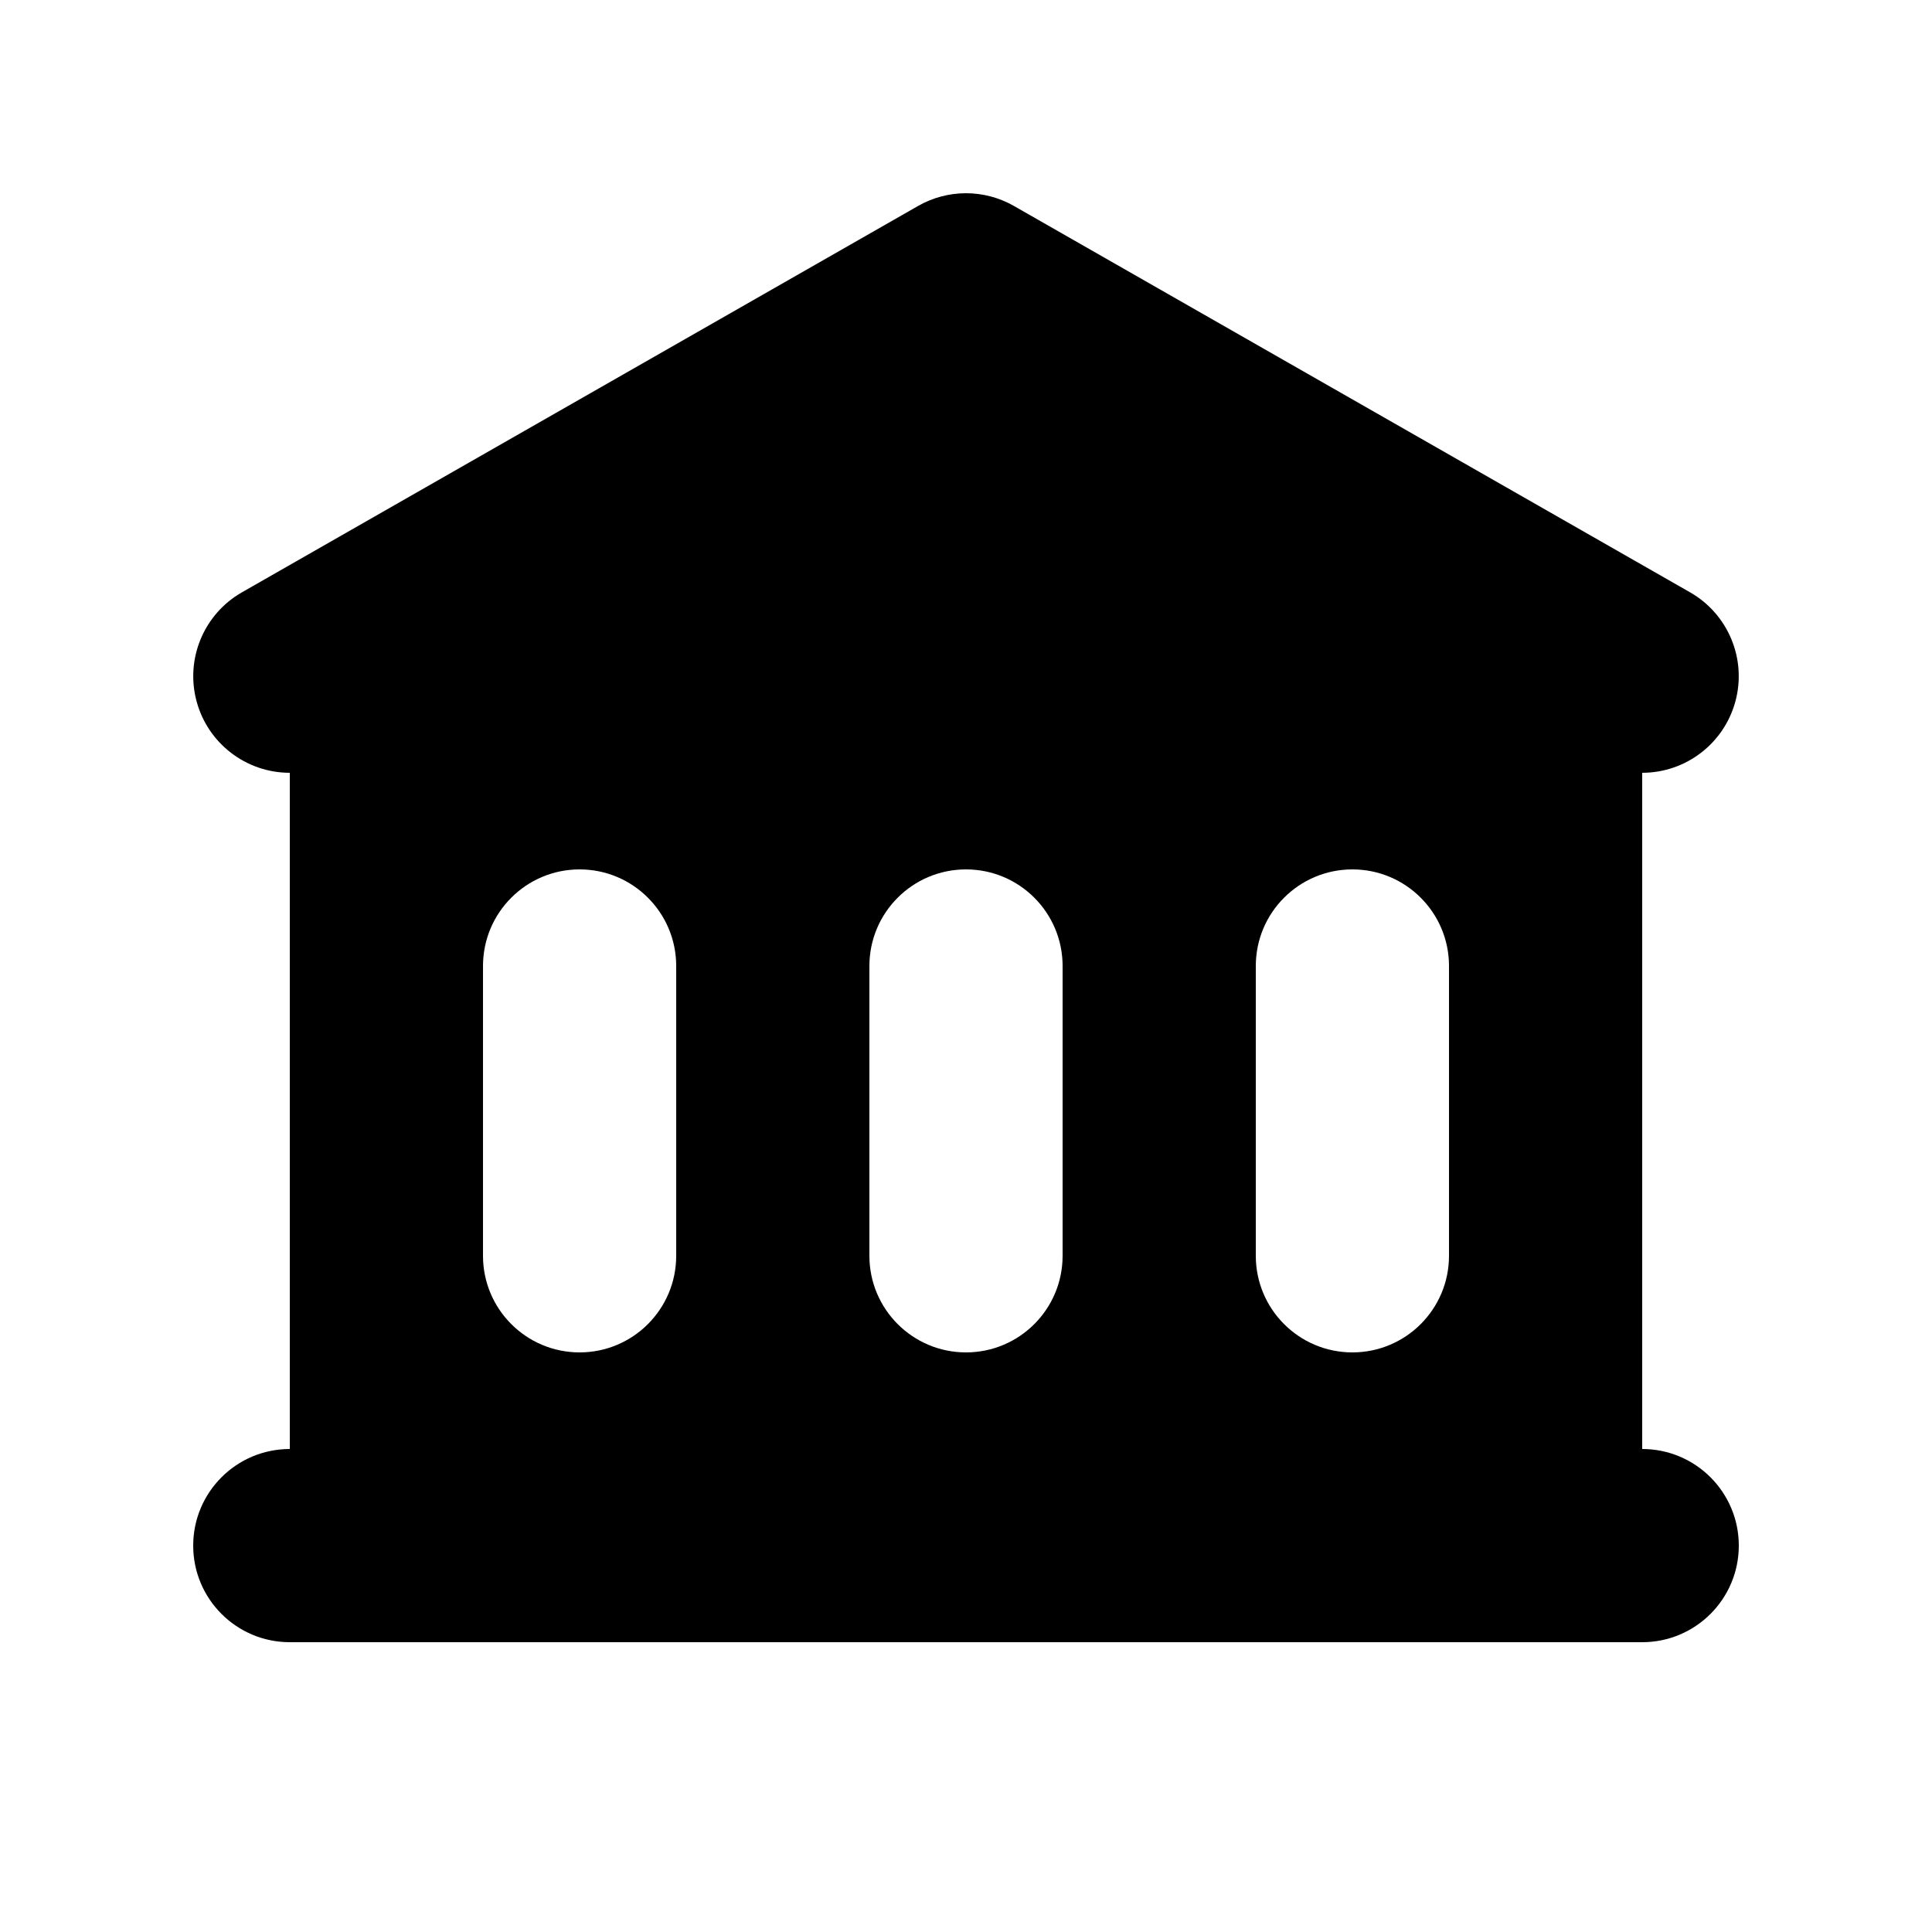
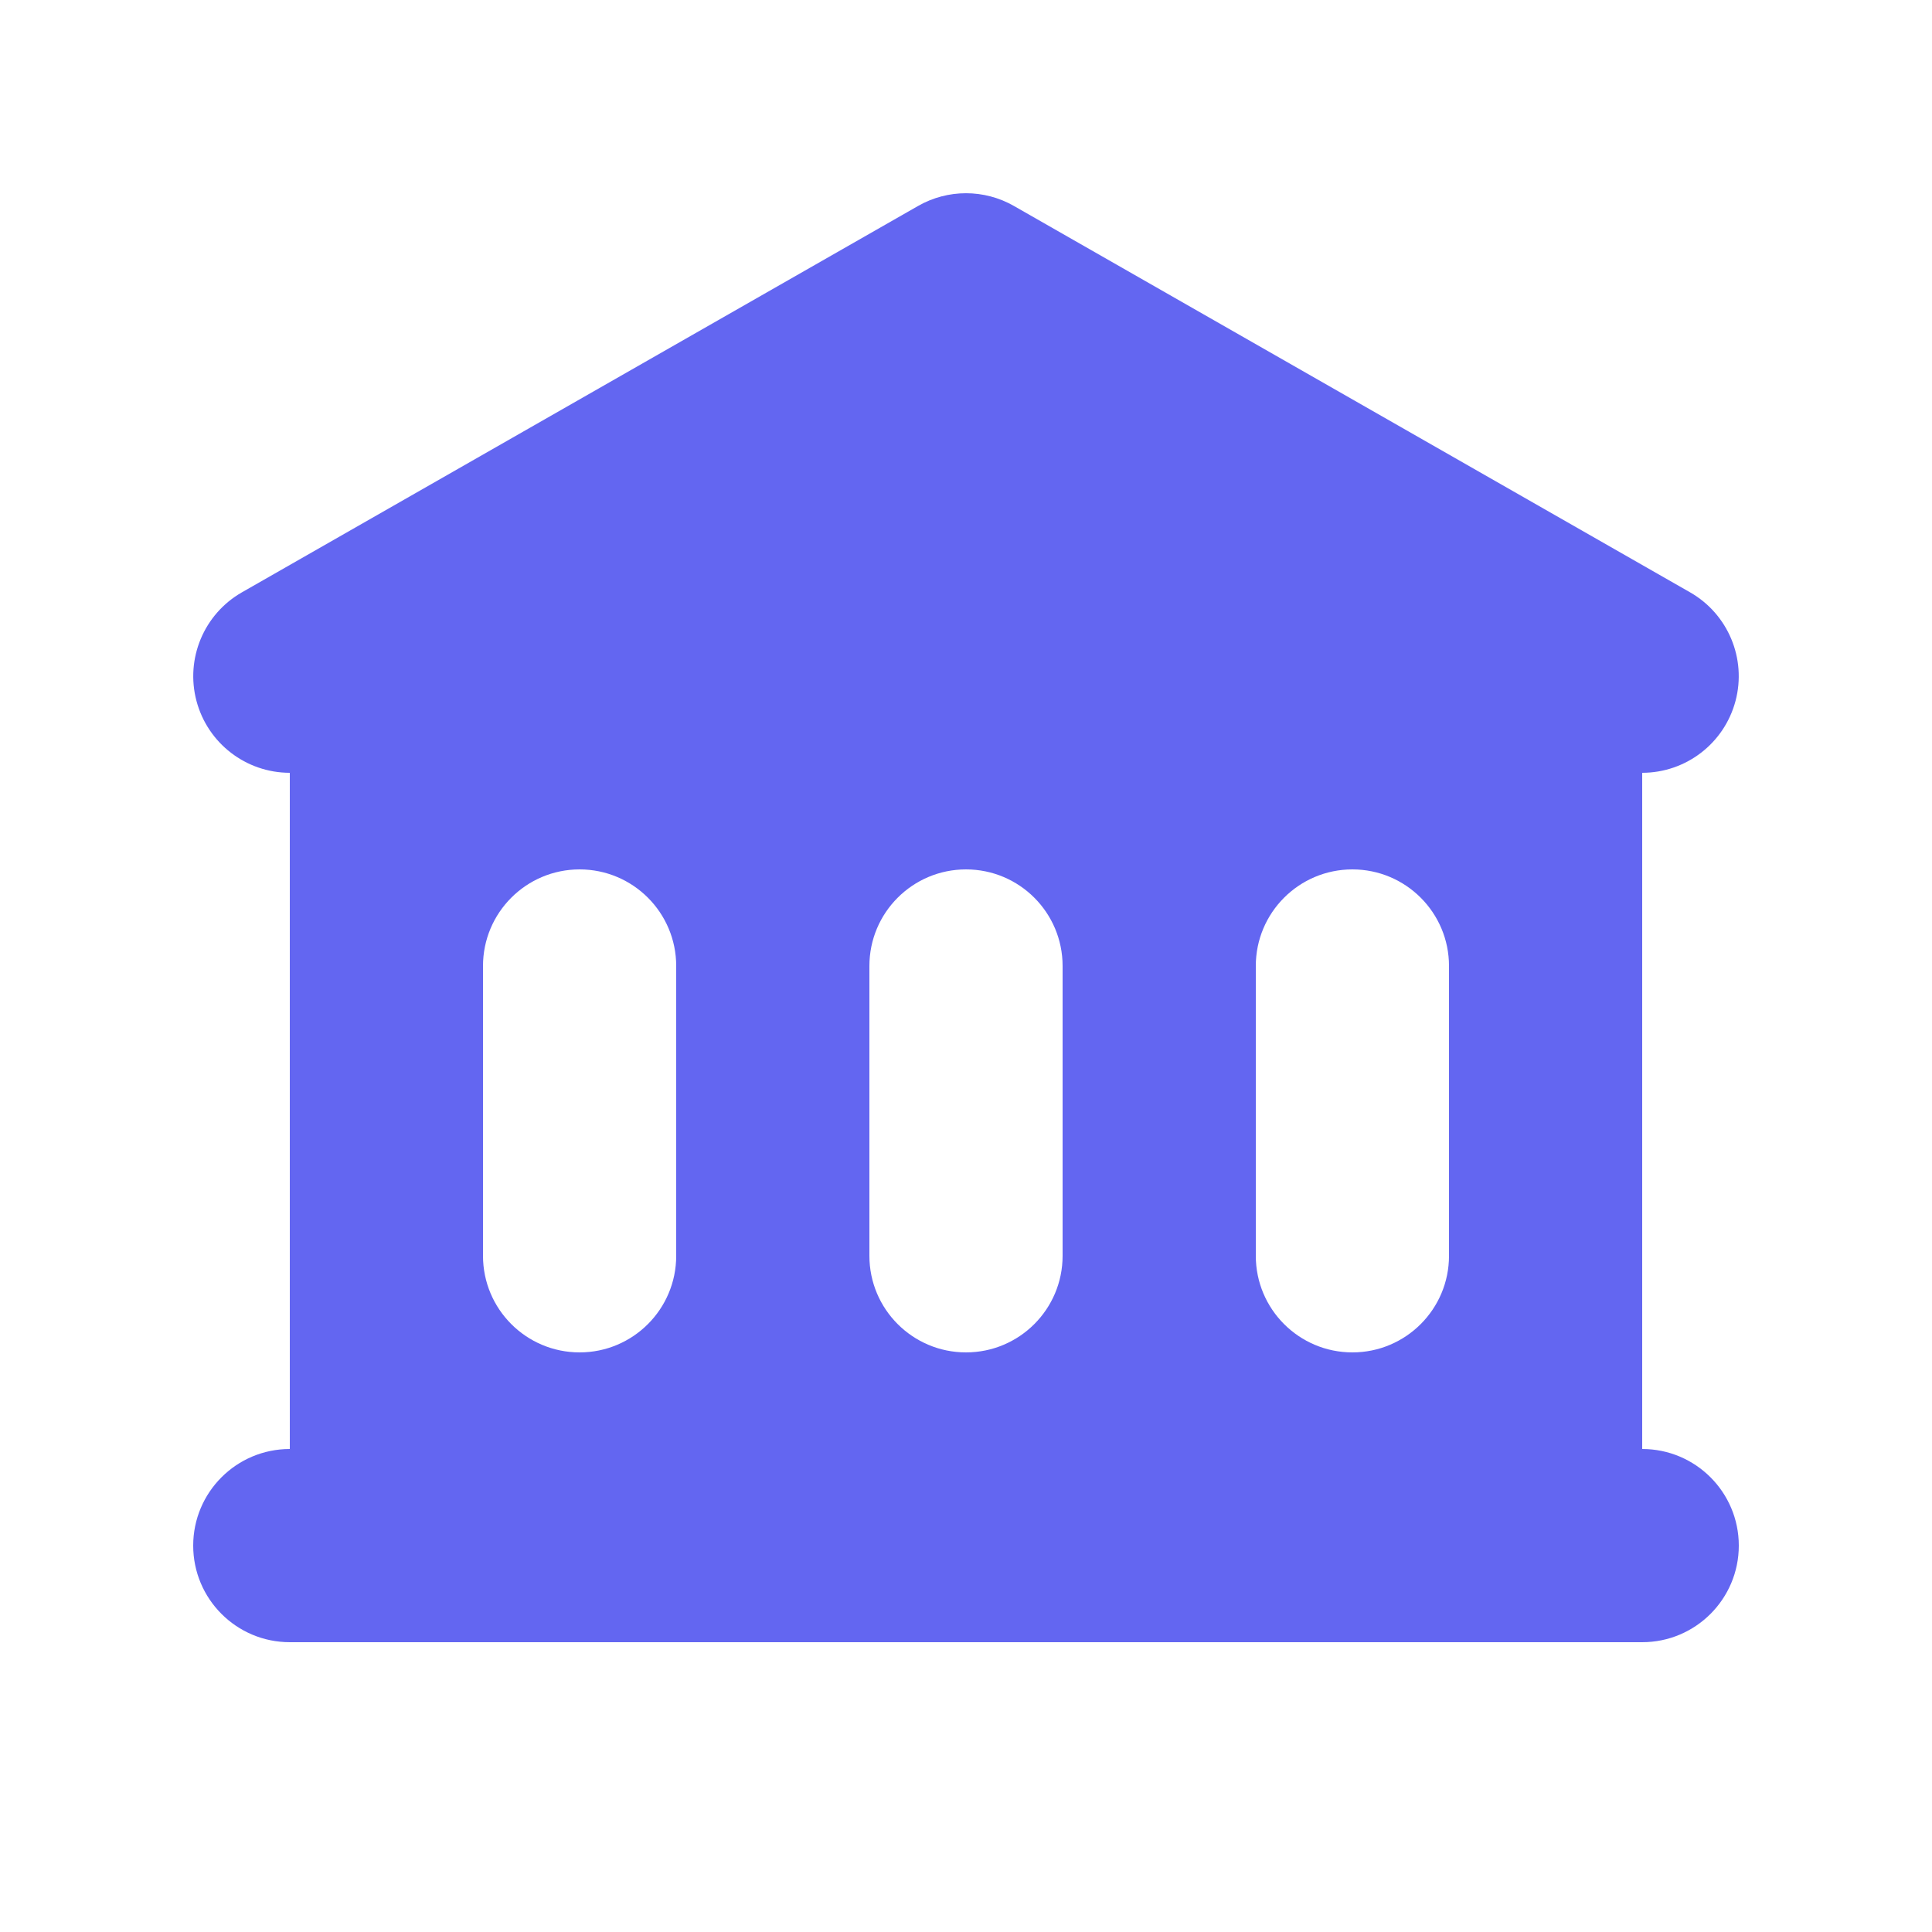
- <svg xmlns="http://www.w3.org/2000/svg" class="h-5 w-5" viewBox="0 0 20 20" fill="currentColor">
+ <svg xmlns="http://www.w3.org/2000/svg" class="h-5 w-5" viewBox="0 0 20 20" fill="#6366F1">
  <path fill-rule="evenodd" d="M10.496 2.132a1 1 0 00-.992 0l-7 4A1 1 0 003 8v7a1 1 0 100 2h14a1 1 0 100-2V8a1 1 0 00.496-1.868l-7-4zM6 9a1 1 0 00-1 1v3a1 1 0 102 0v-3a1 1 0 00-1-1zm3 1a1 1 0 012 0v3a1 1 0 11-2 0v-3zm5-1a1 1 0 00-1 1v3a1 1 0 102 0v-3a1 1 0 00-1-1z" clip-rule="evenodd" />
</svg>
